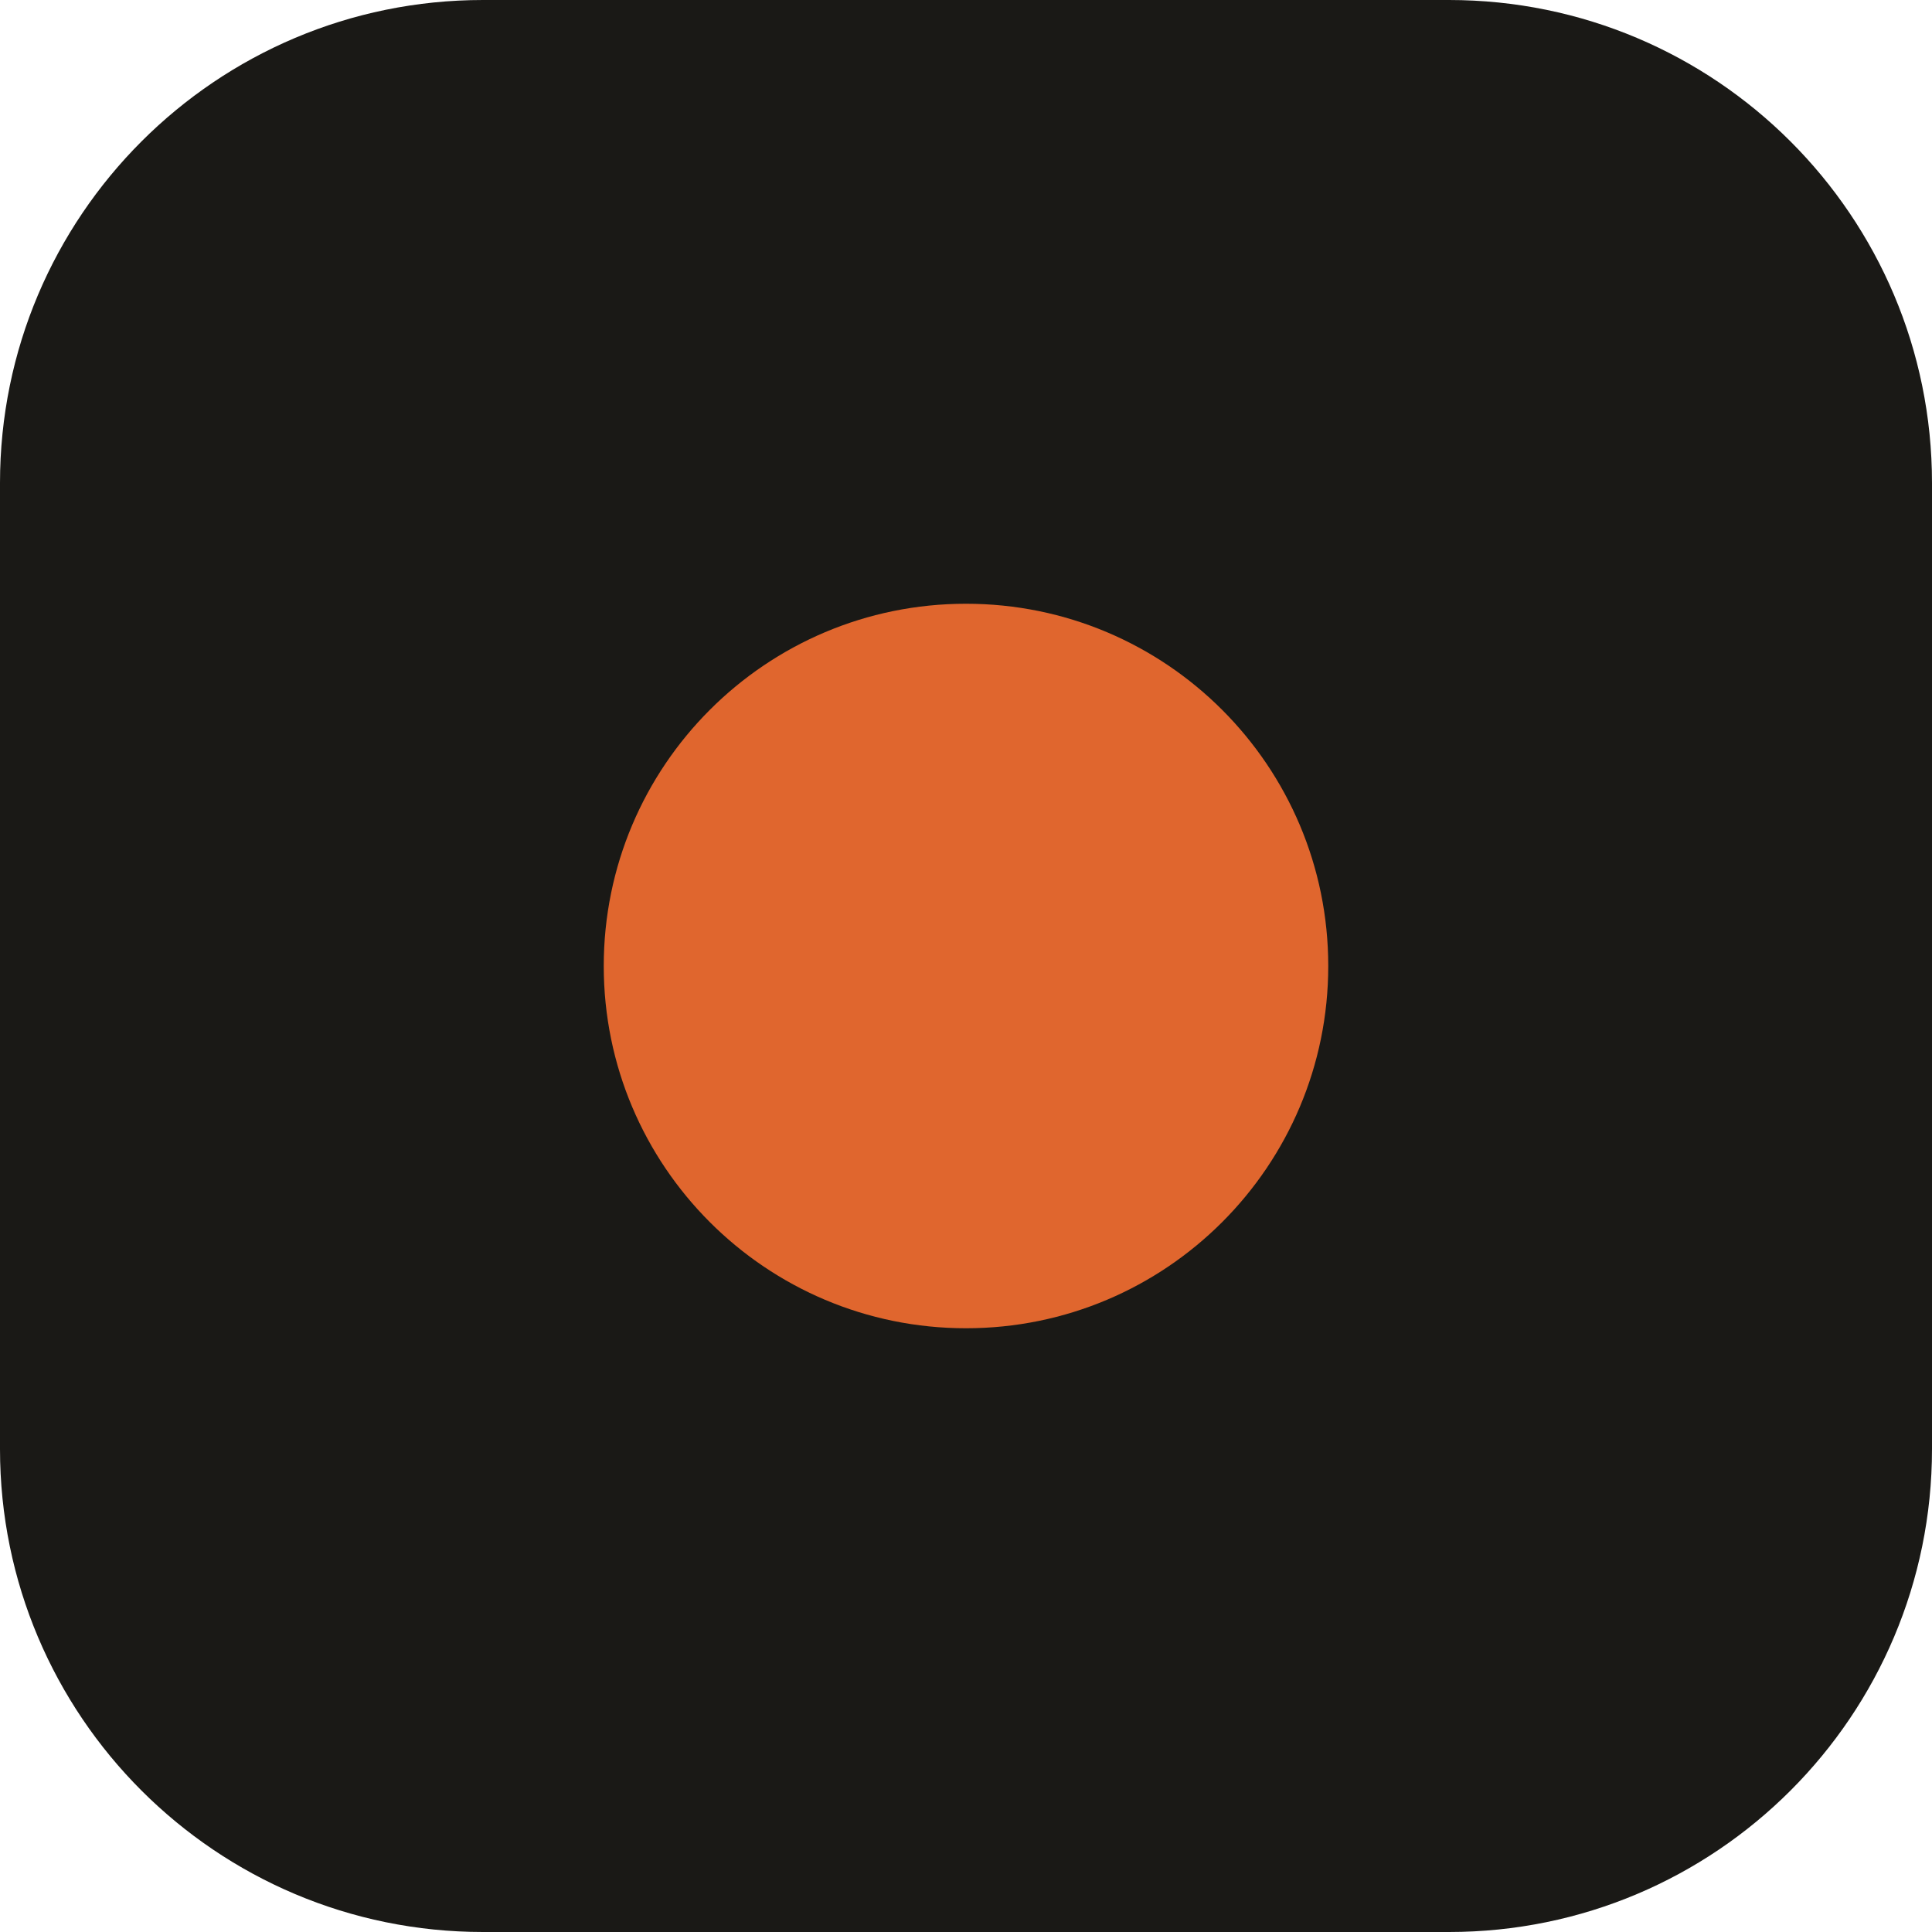
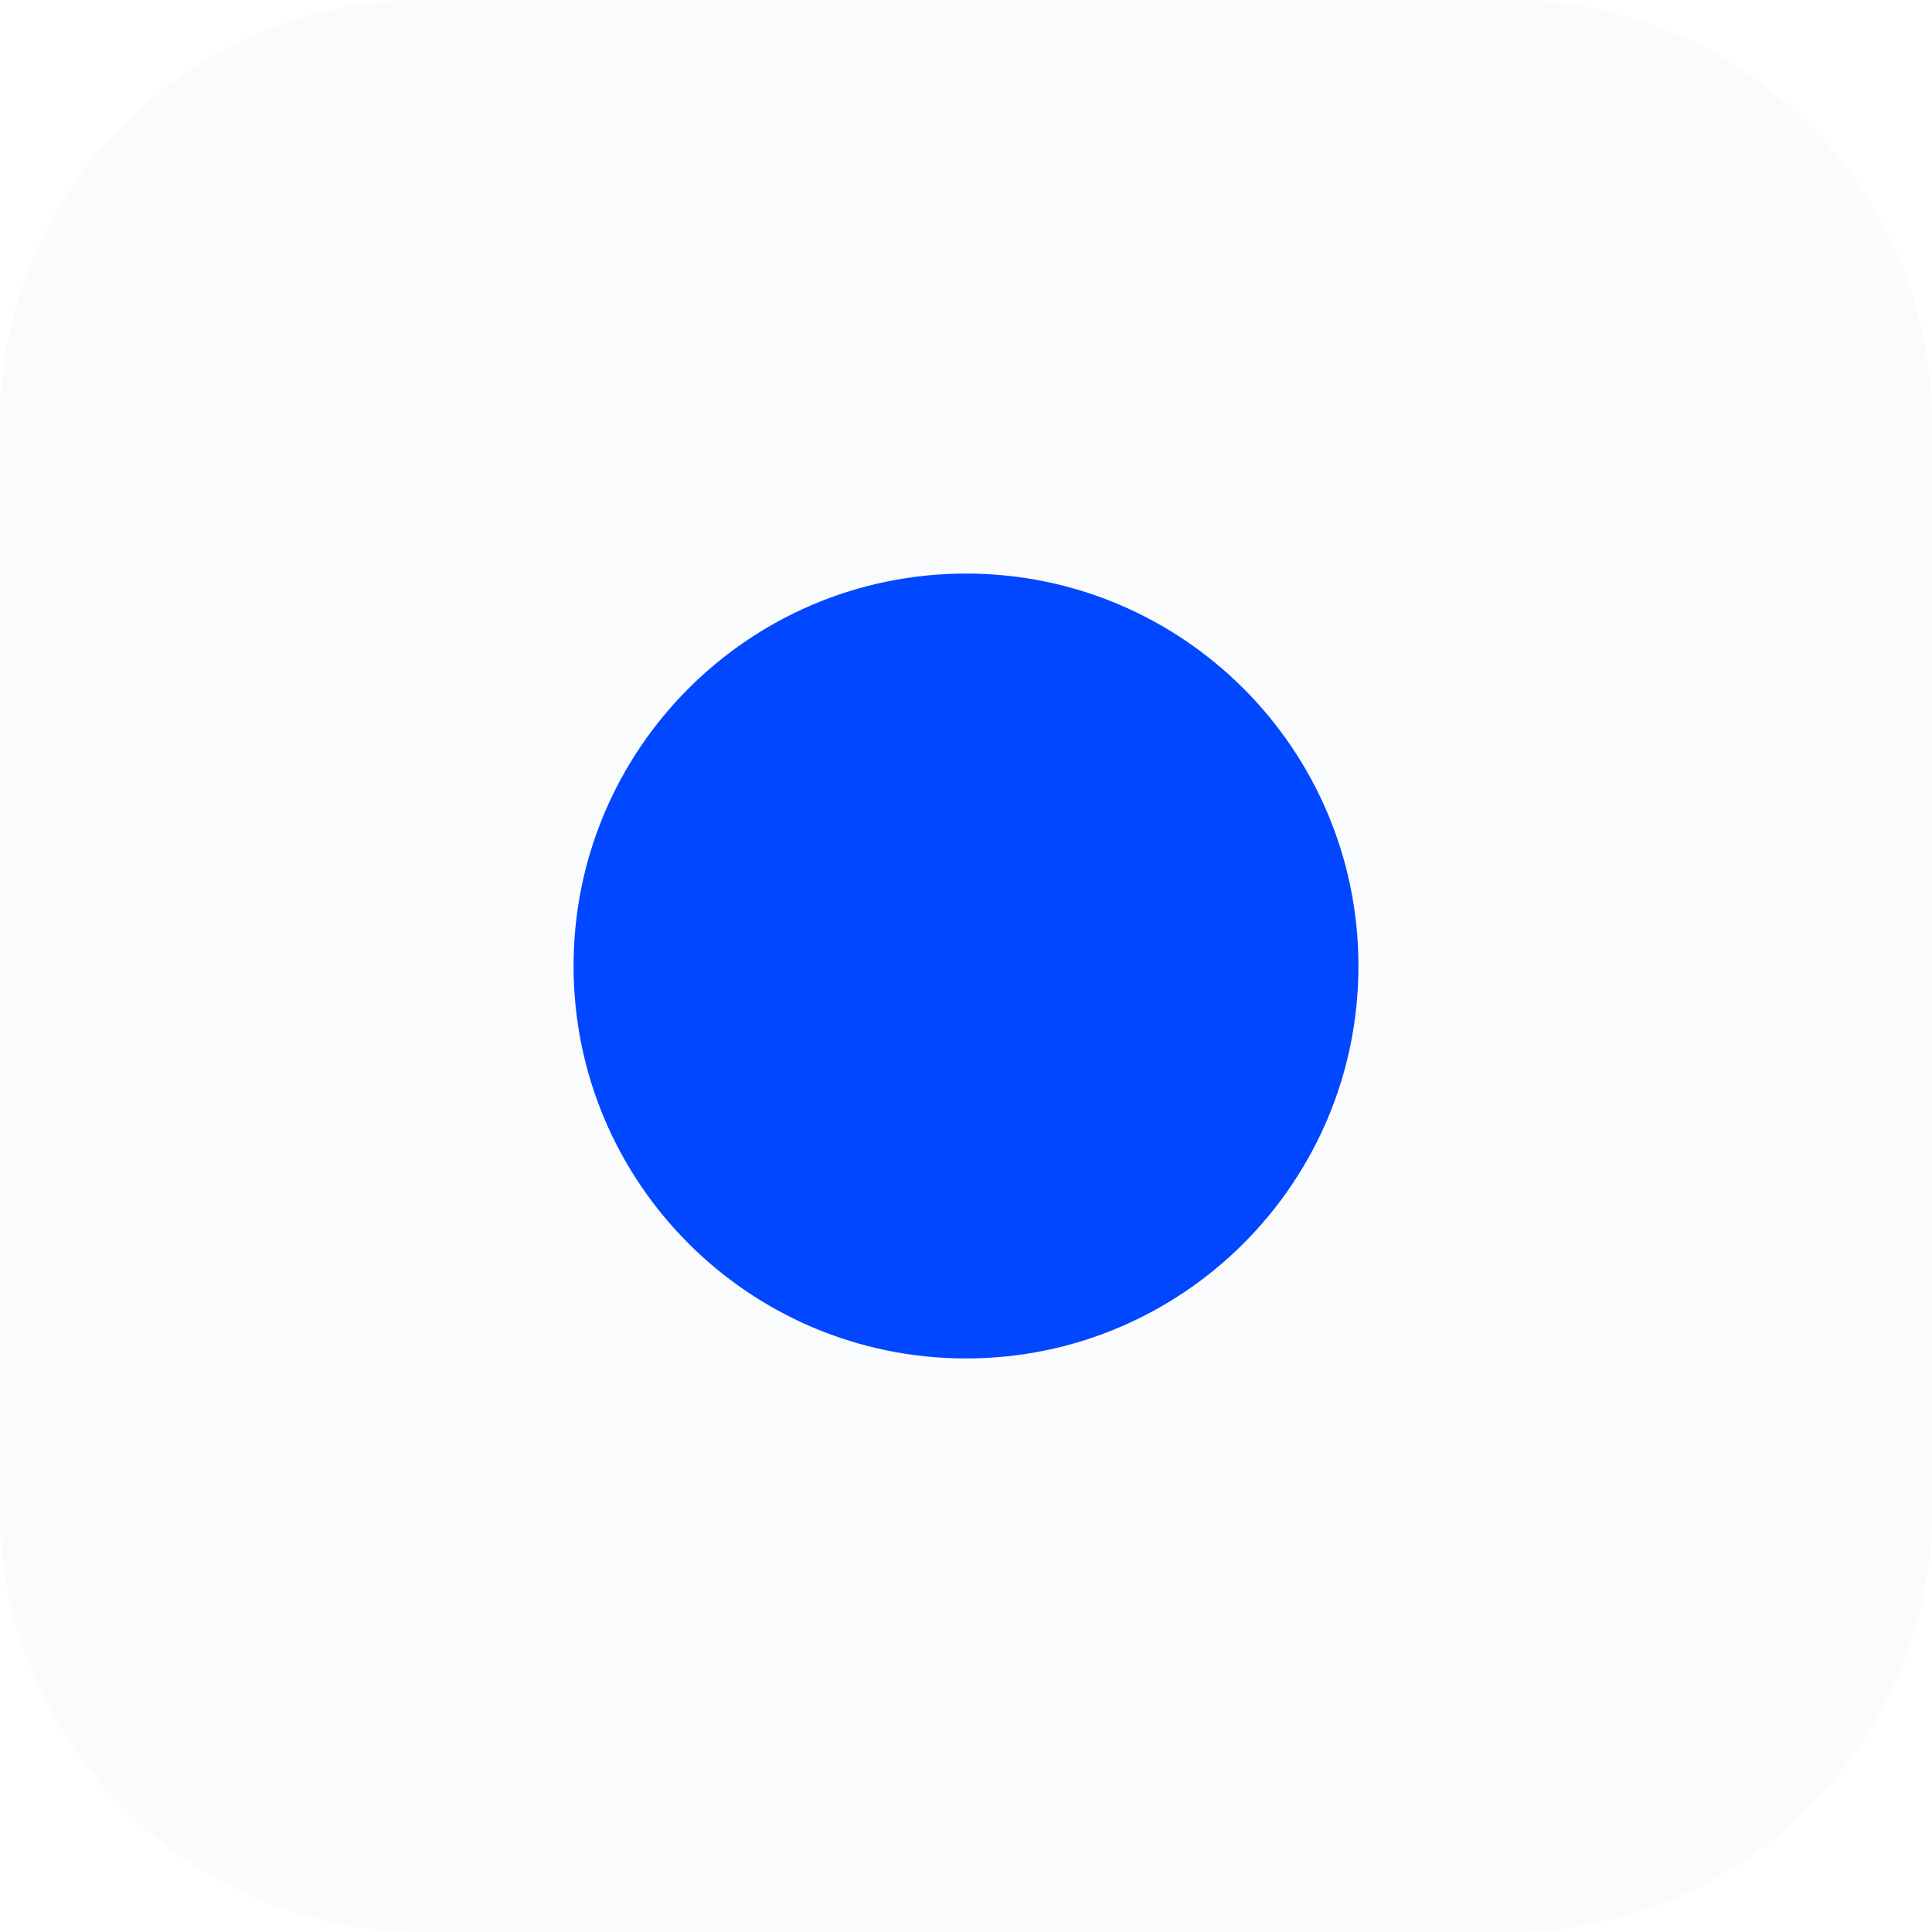
<svg xmlns="http://www.w3.org/2000/svg" viewBox="0 0 32 32">
-   <style>rect{fill:#1a1916}@media (prefers-color-scheme:dark){rect{fill:#ece6da}}</style>
-   <rect width="32" height="32" rx="8" />
-   <circle cx="16" cy="16" r="6" fill="#e0662e" />
+   <style>rect{fill:#fafbfd}circle{fill:#0047ff}@media (prefers-color-scheme:dark){rect{fill:#091326}circle{fill:#5890ff}}</style>
+   <rect width="32" height="32" rx="7" />
+   <circle cx="16" cy="16" r="6.5" />
</svg>
